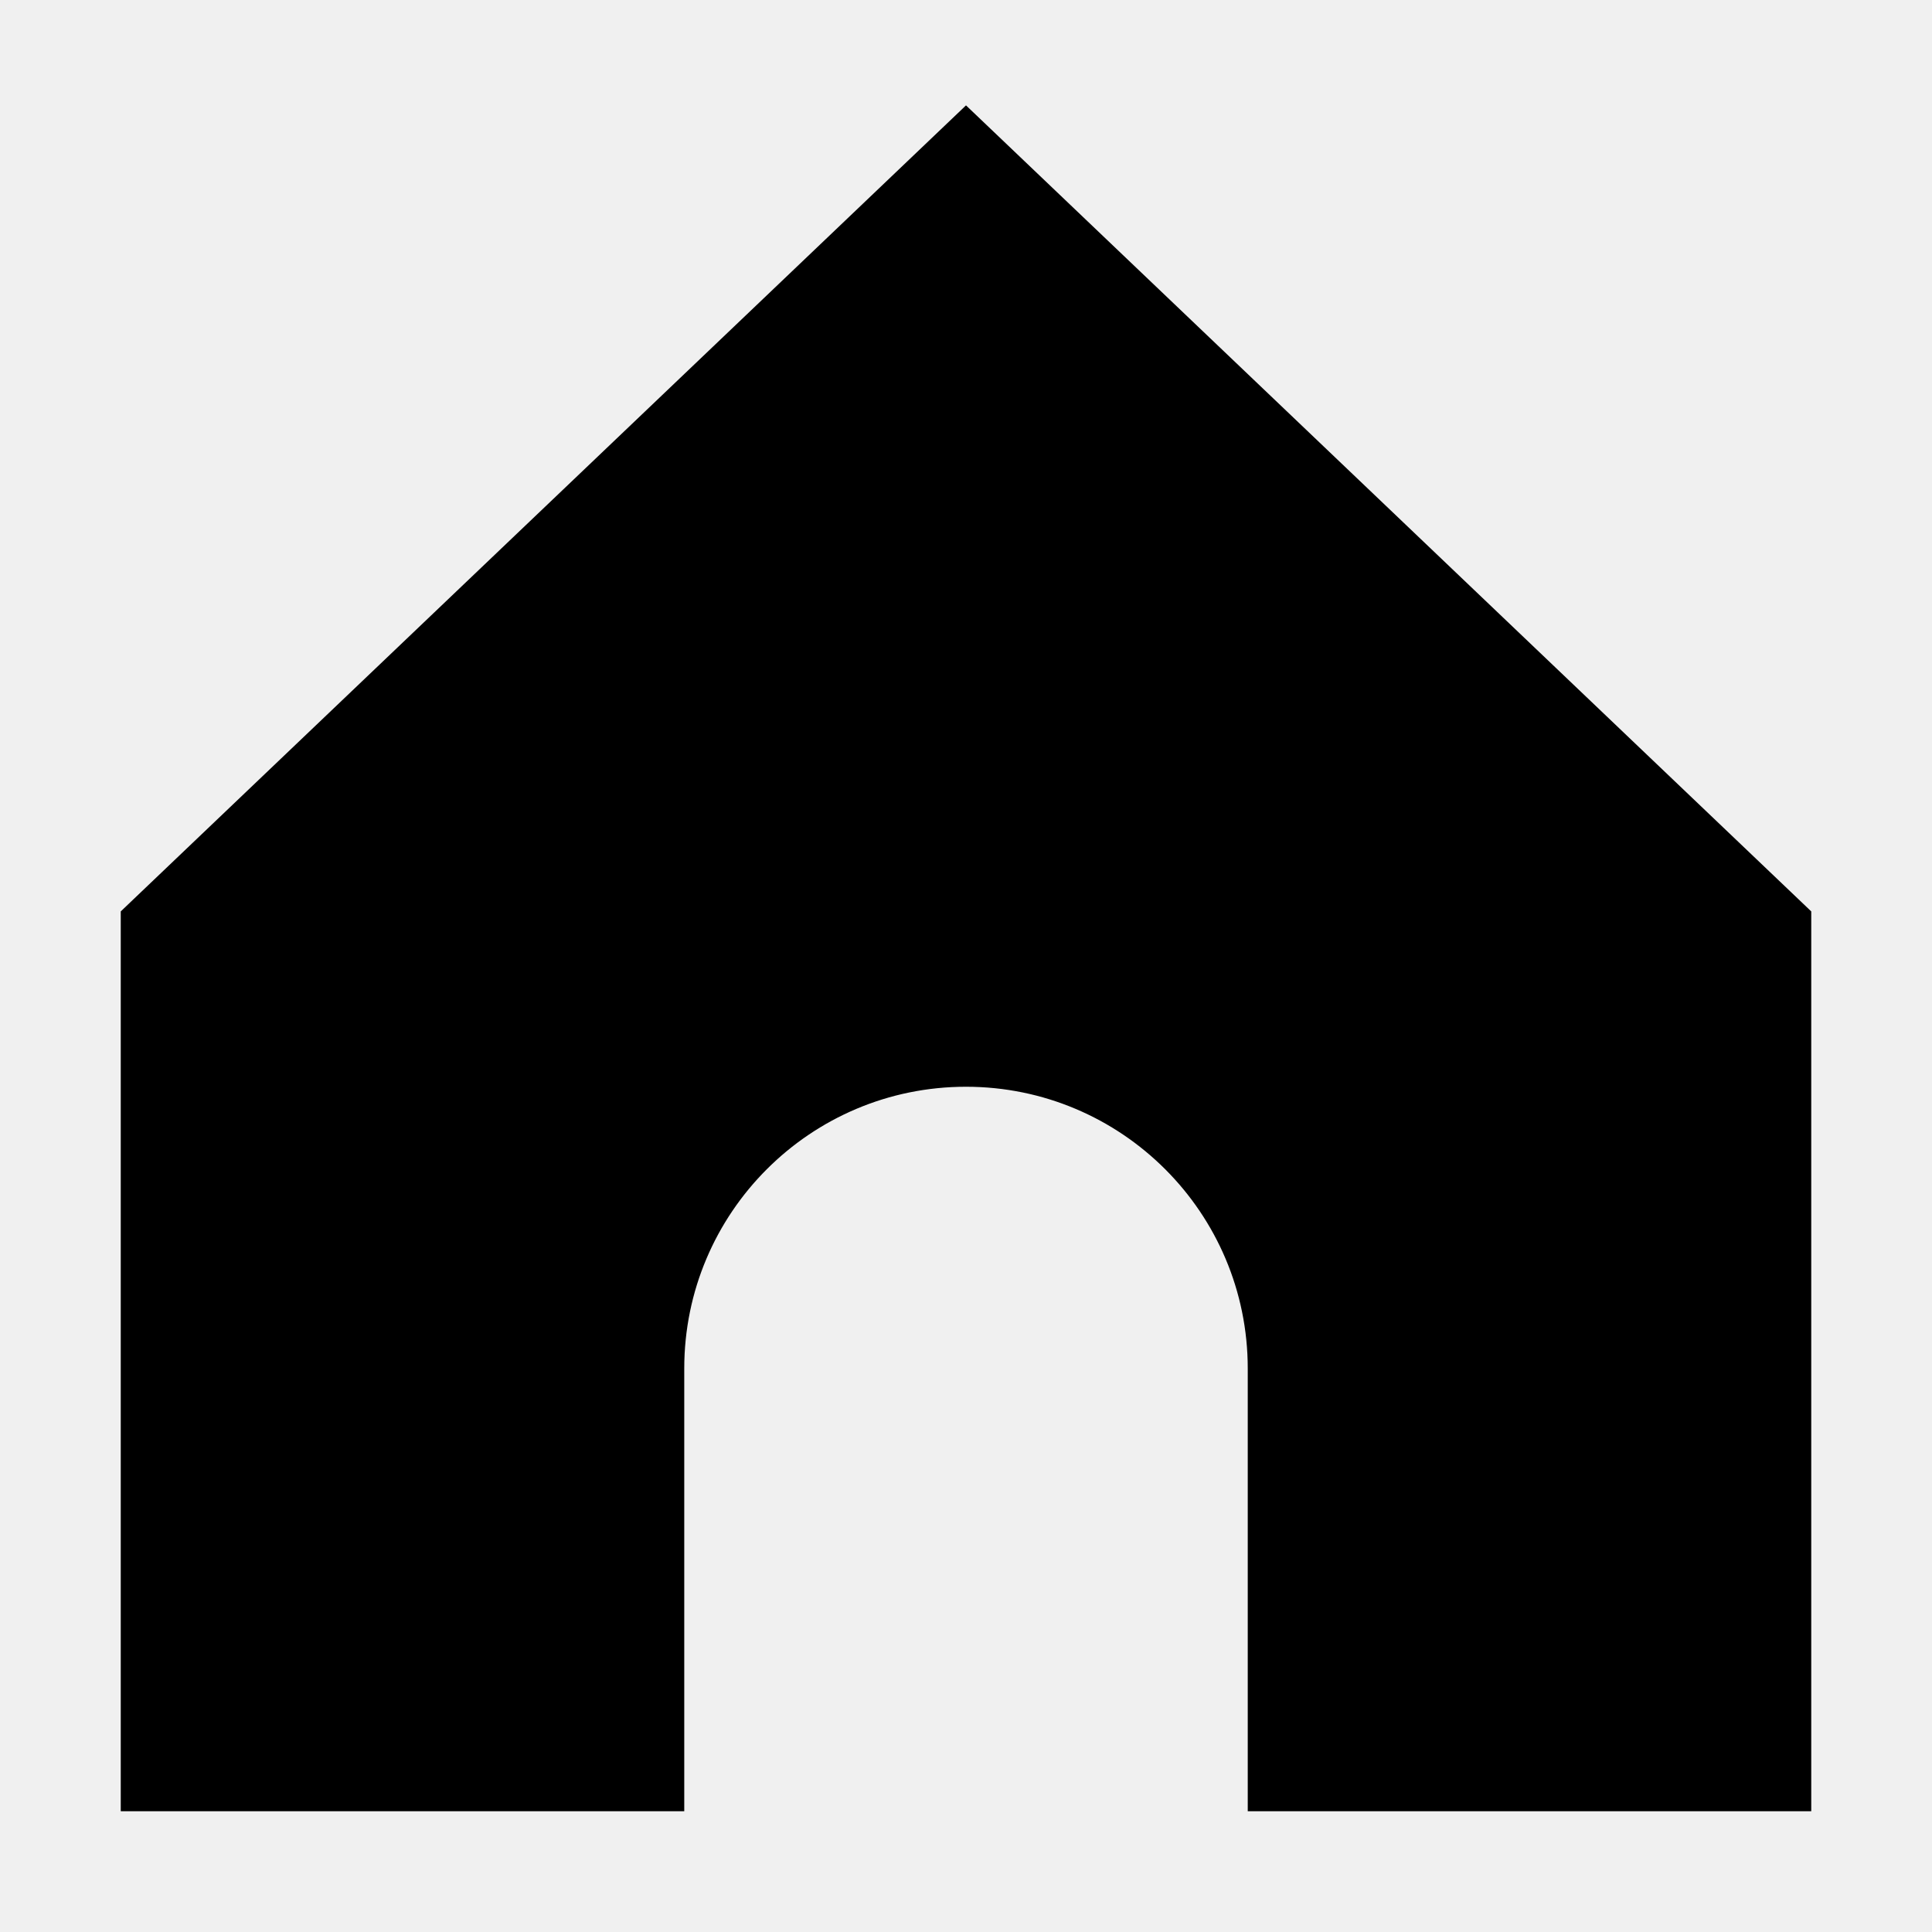
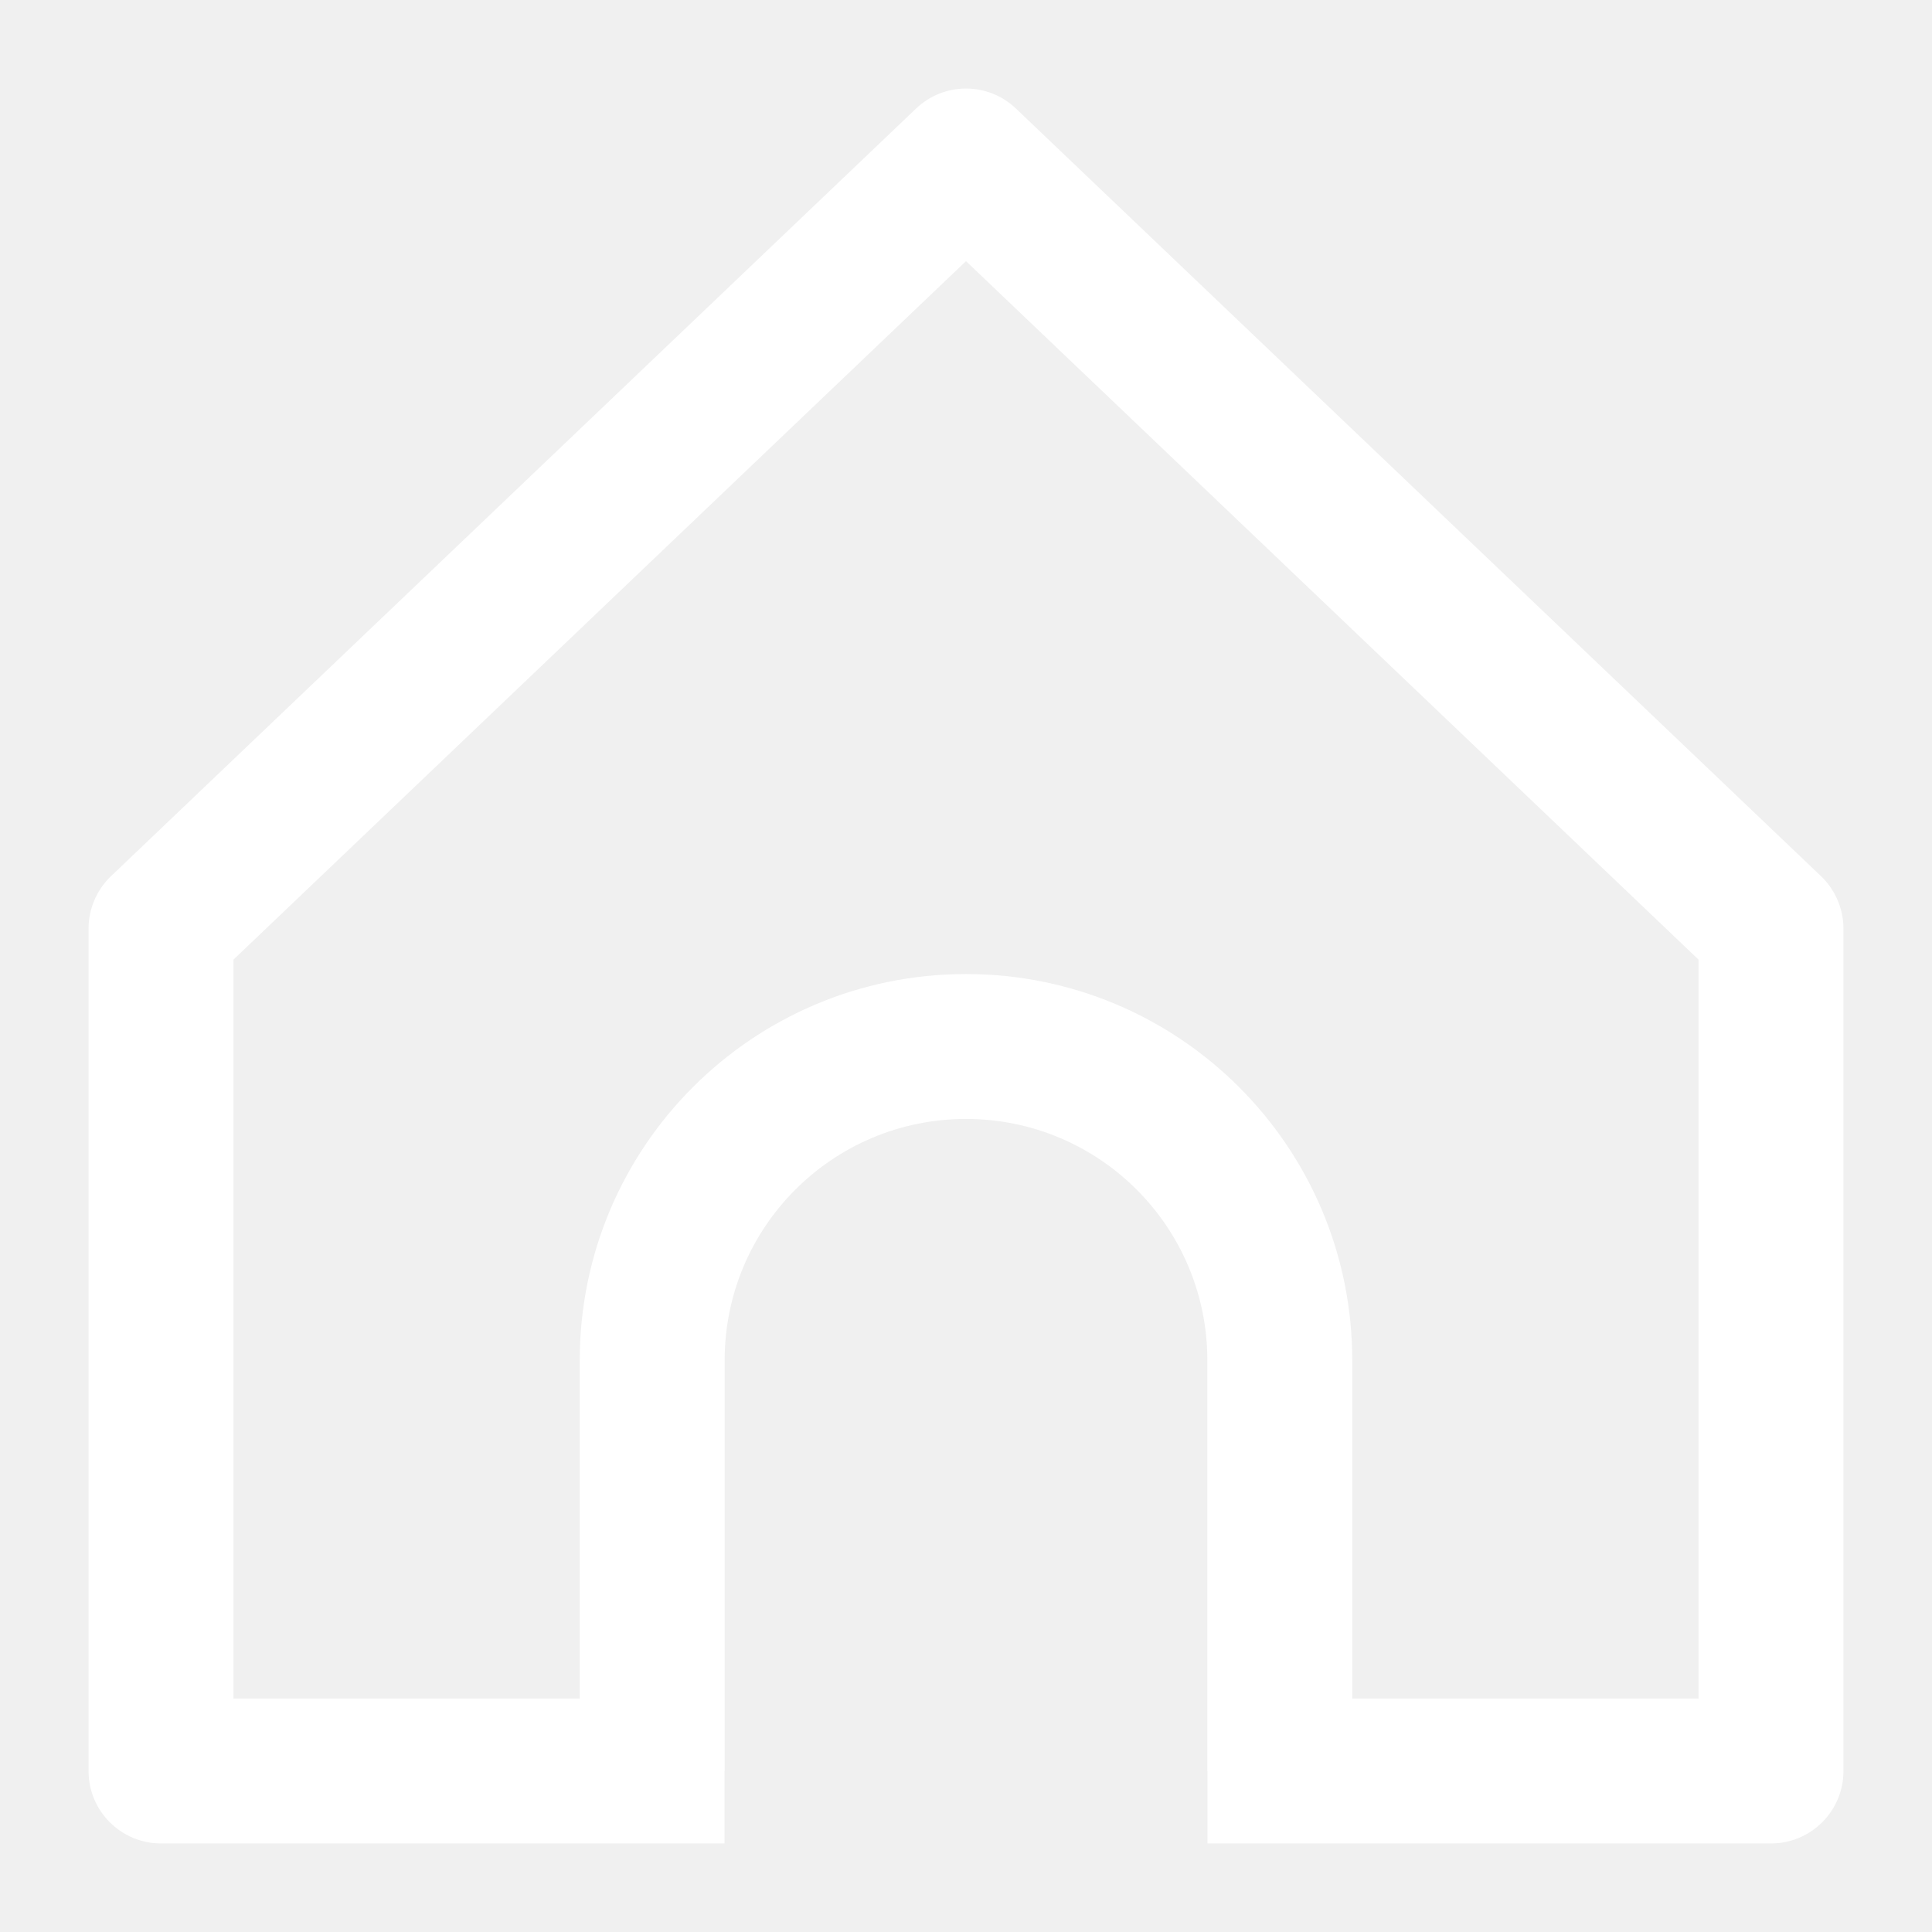
<svg xmlns="http://www.w3.org/2000/svg" width="24" height="24" viewBox="0 0 24 24" fill="none">
-   <path fill-rule="evenodd" clip-rule="evenodd" d="M22 11.536V22H16V17C16 14.791 14.209 13 12 13C9.791 13 8 14.791 8 17V22H2V11.536L12 2L22 11.536Z" fill="black" />
-   <path d="M22 22V22.5H22.5V22H22ZM22 11.536H22.5V11.322L22.345 11.174L22 11.536ZM16 22H15.5V22.5H16V22ZM8 22V22.5H8.5V22H8ZM2 22H1.5V22.5H2V22ZM2 11.536L1.655 11.174L1.5 11.322V11.536H2ZM12 2L12.345 1.638L12 1.309L11.655 1.638L12 2ZM22.5 22V11.536H21.5V22H22.5ZM16 22.5H22V21.5H16V22.5ZM16.5 22V17H15.5V22H16.5ZM16.5 17C16.5 14.515 14.485 12.5 12 12.5V13.5C13.933 13.5 15.5 15.067 15.5 17H16.5ZM12 12.5C9.515 12.5 7.5 14.515 7.5 17H8.5C8.5 15.067 10.067 13.5 12 13.5V12.5ZM7.5 17V22H8.5V17H7.5ZM2 22.5H8V21.5H2V22.5ZM1.5 11.536V22H2.5V11.536H1.5ZM11.655 1.638L1.655 11.174L2.345 11.898L12.345 2.362L11.655 1.638ZM22.345 11.174L12.345 1.638L11.655 2.362L21.655 11.898L22.345 11.174Z" fill="black" />
+   <path fill-rule="evenodd" clip-rule="evenodd" d="M12.621 1.349C12.273 1.017 11.727 1.017 11.379 1.349L1.379 10.884C1.201 11.054 1.1 11.29 1.1 11.536V22C1.1 22.497 1.503 22.9 2 22.9H9V22H9.002V16.898C9.002 15.242 10.344 13.9 12 13.9C13.656 13.9 14.998 15.242 14.998 16.898V22H15V22.9H22C22.497 22.9 22.9 22.497 22.9 22V11.536C22.9 11.29 22.799 11.054 22.621 10.884L12.621 1.349ZM16.798 21.1H21.1V11.921L12 3.244L2.9 11.921V21.1H7.202V16.898C7.202 14.248 9.35 12.1 12 12.1C14.65 12.1 16.798 14.248 16.798 16.898V21.1Z" fill="white" />
</svg>
